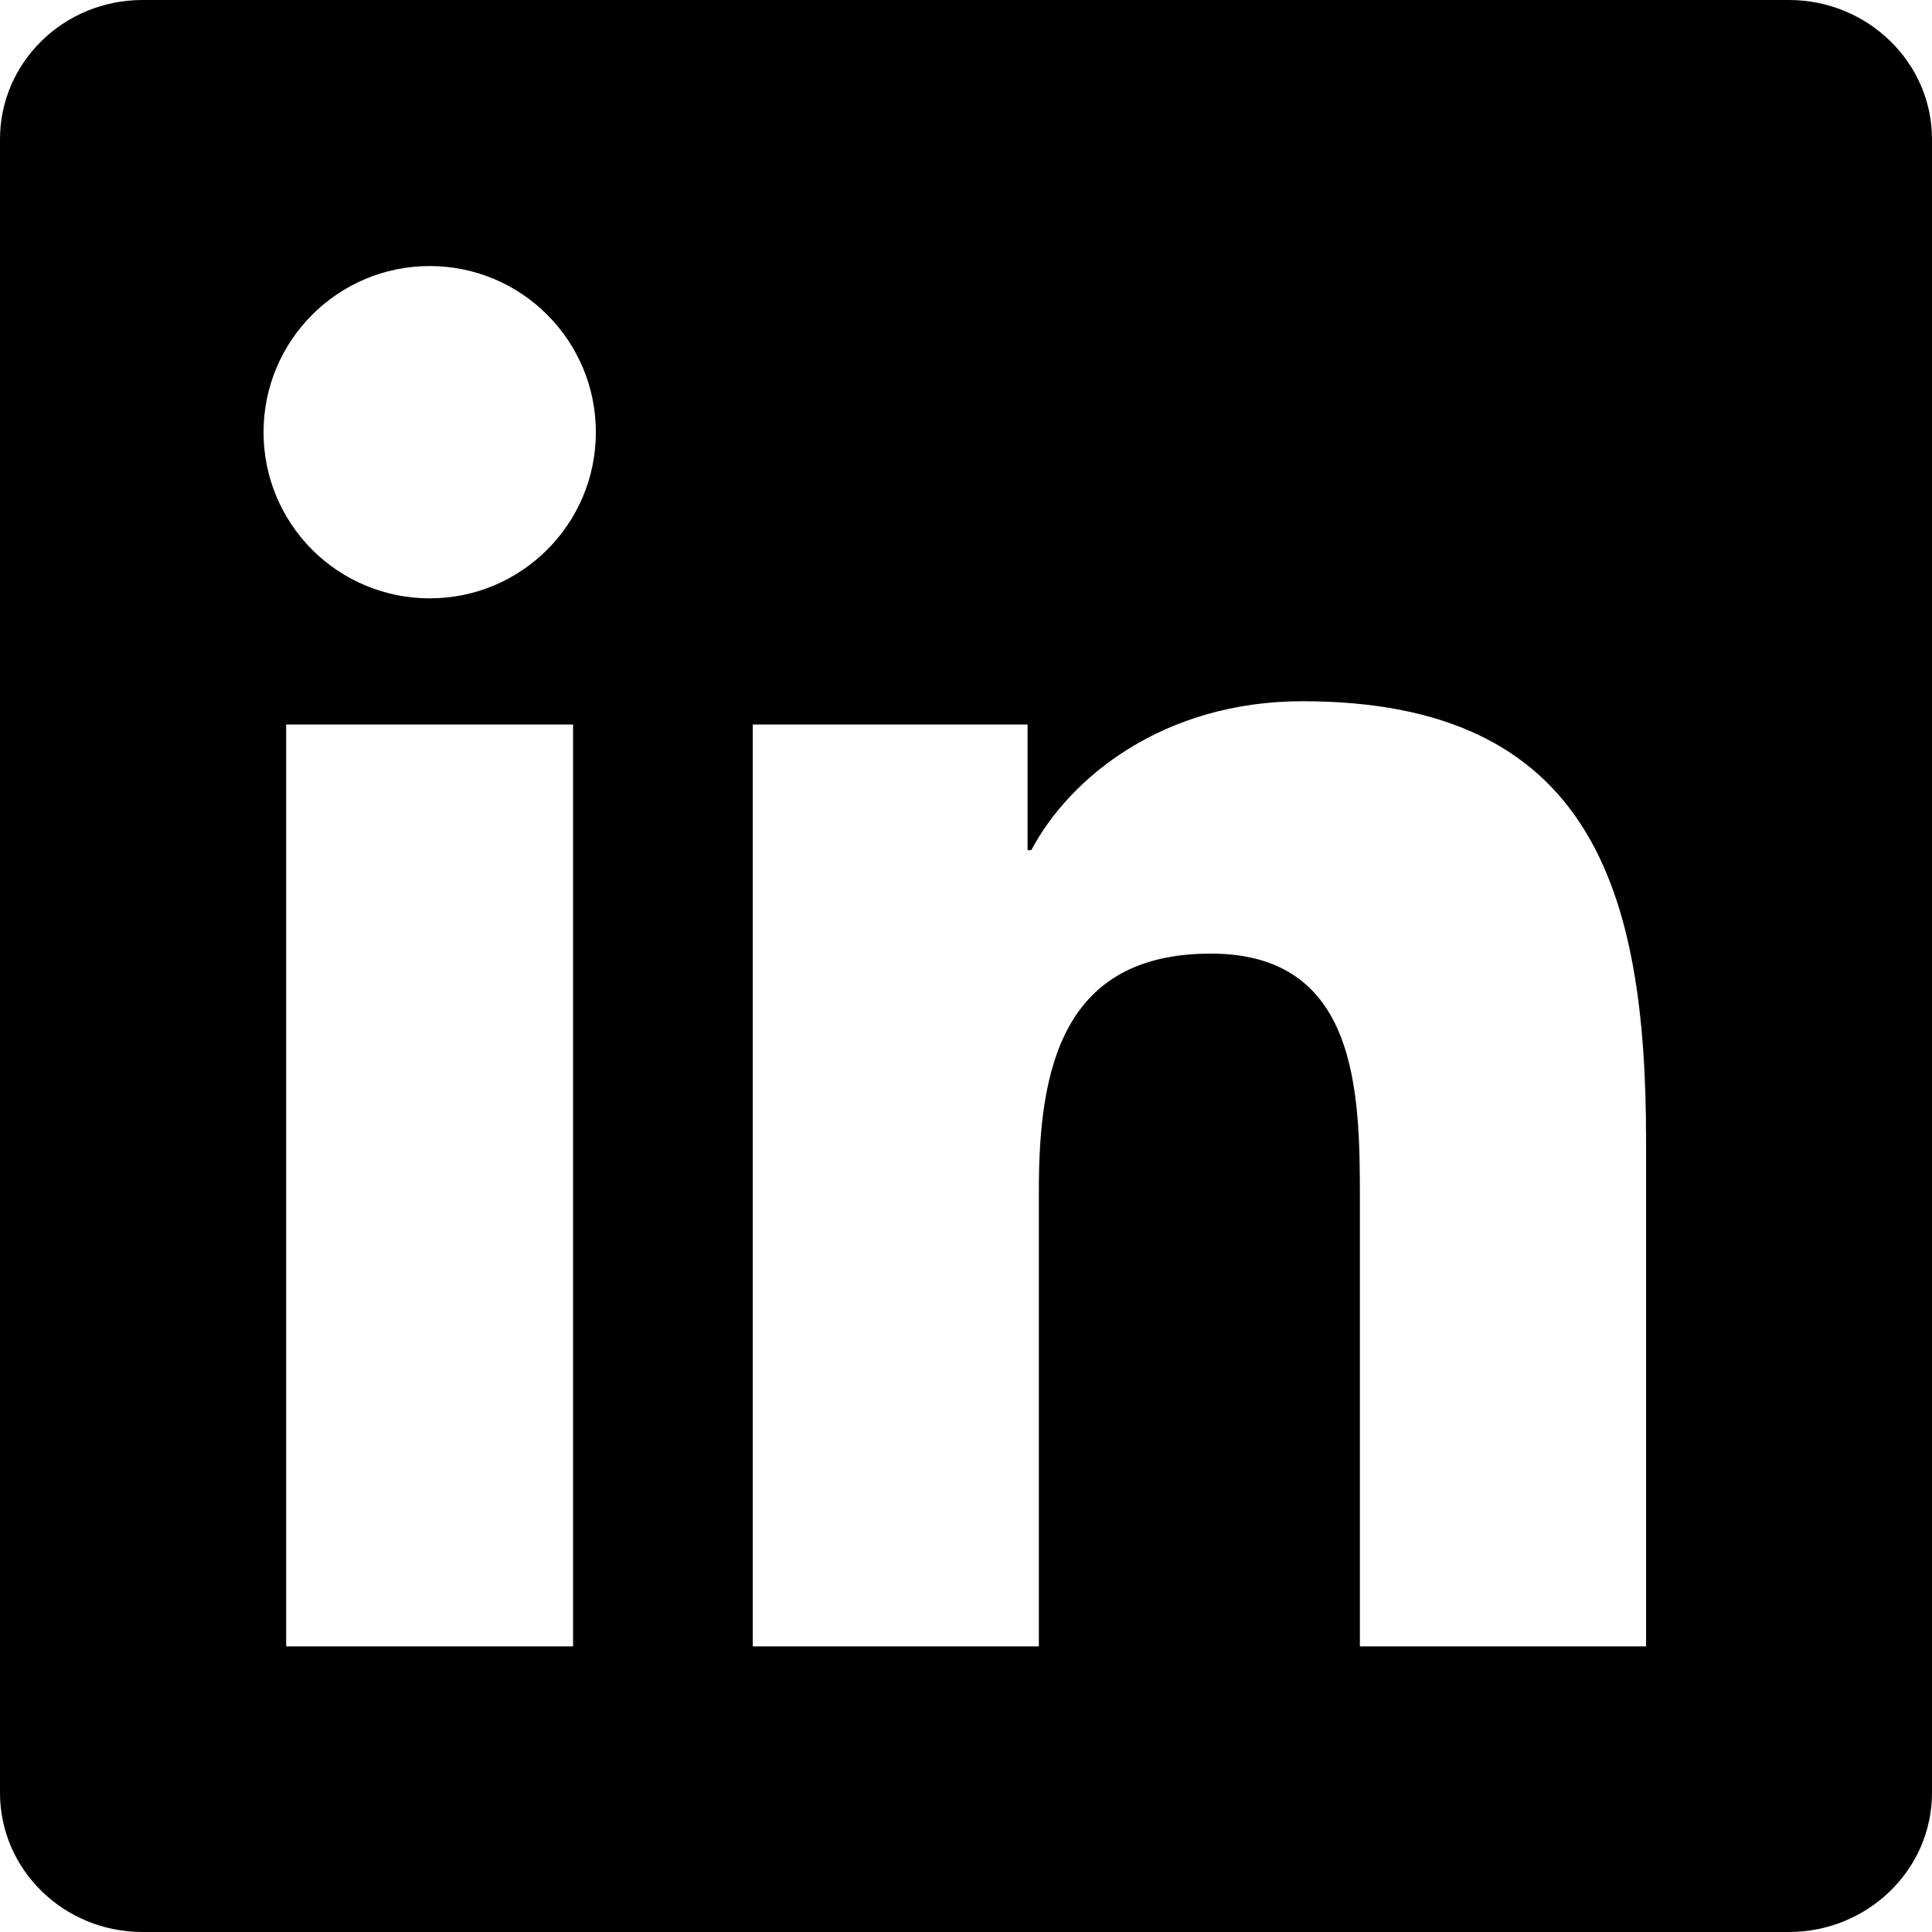
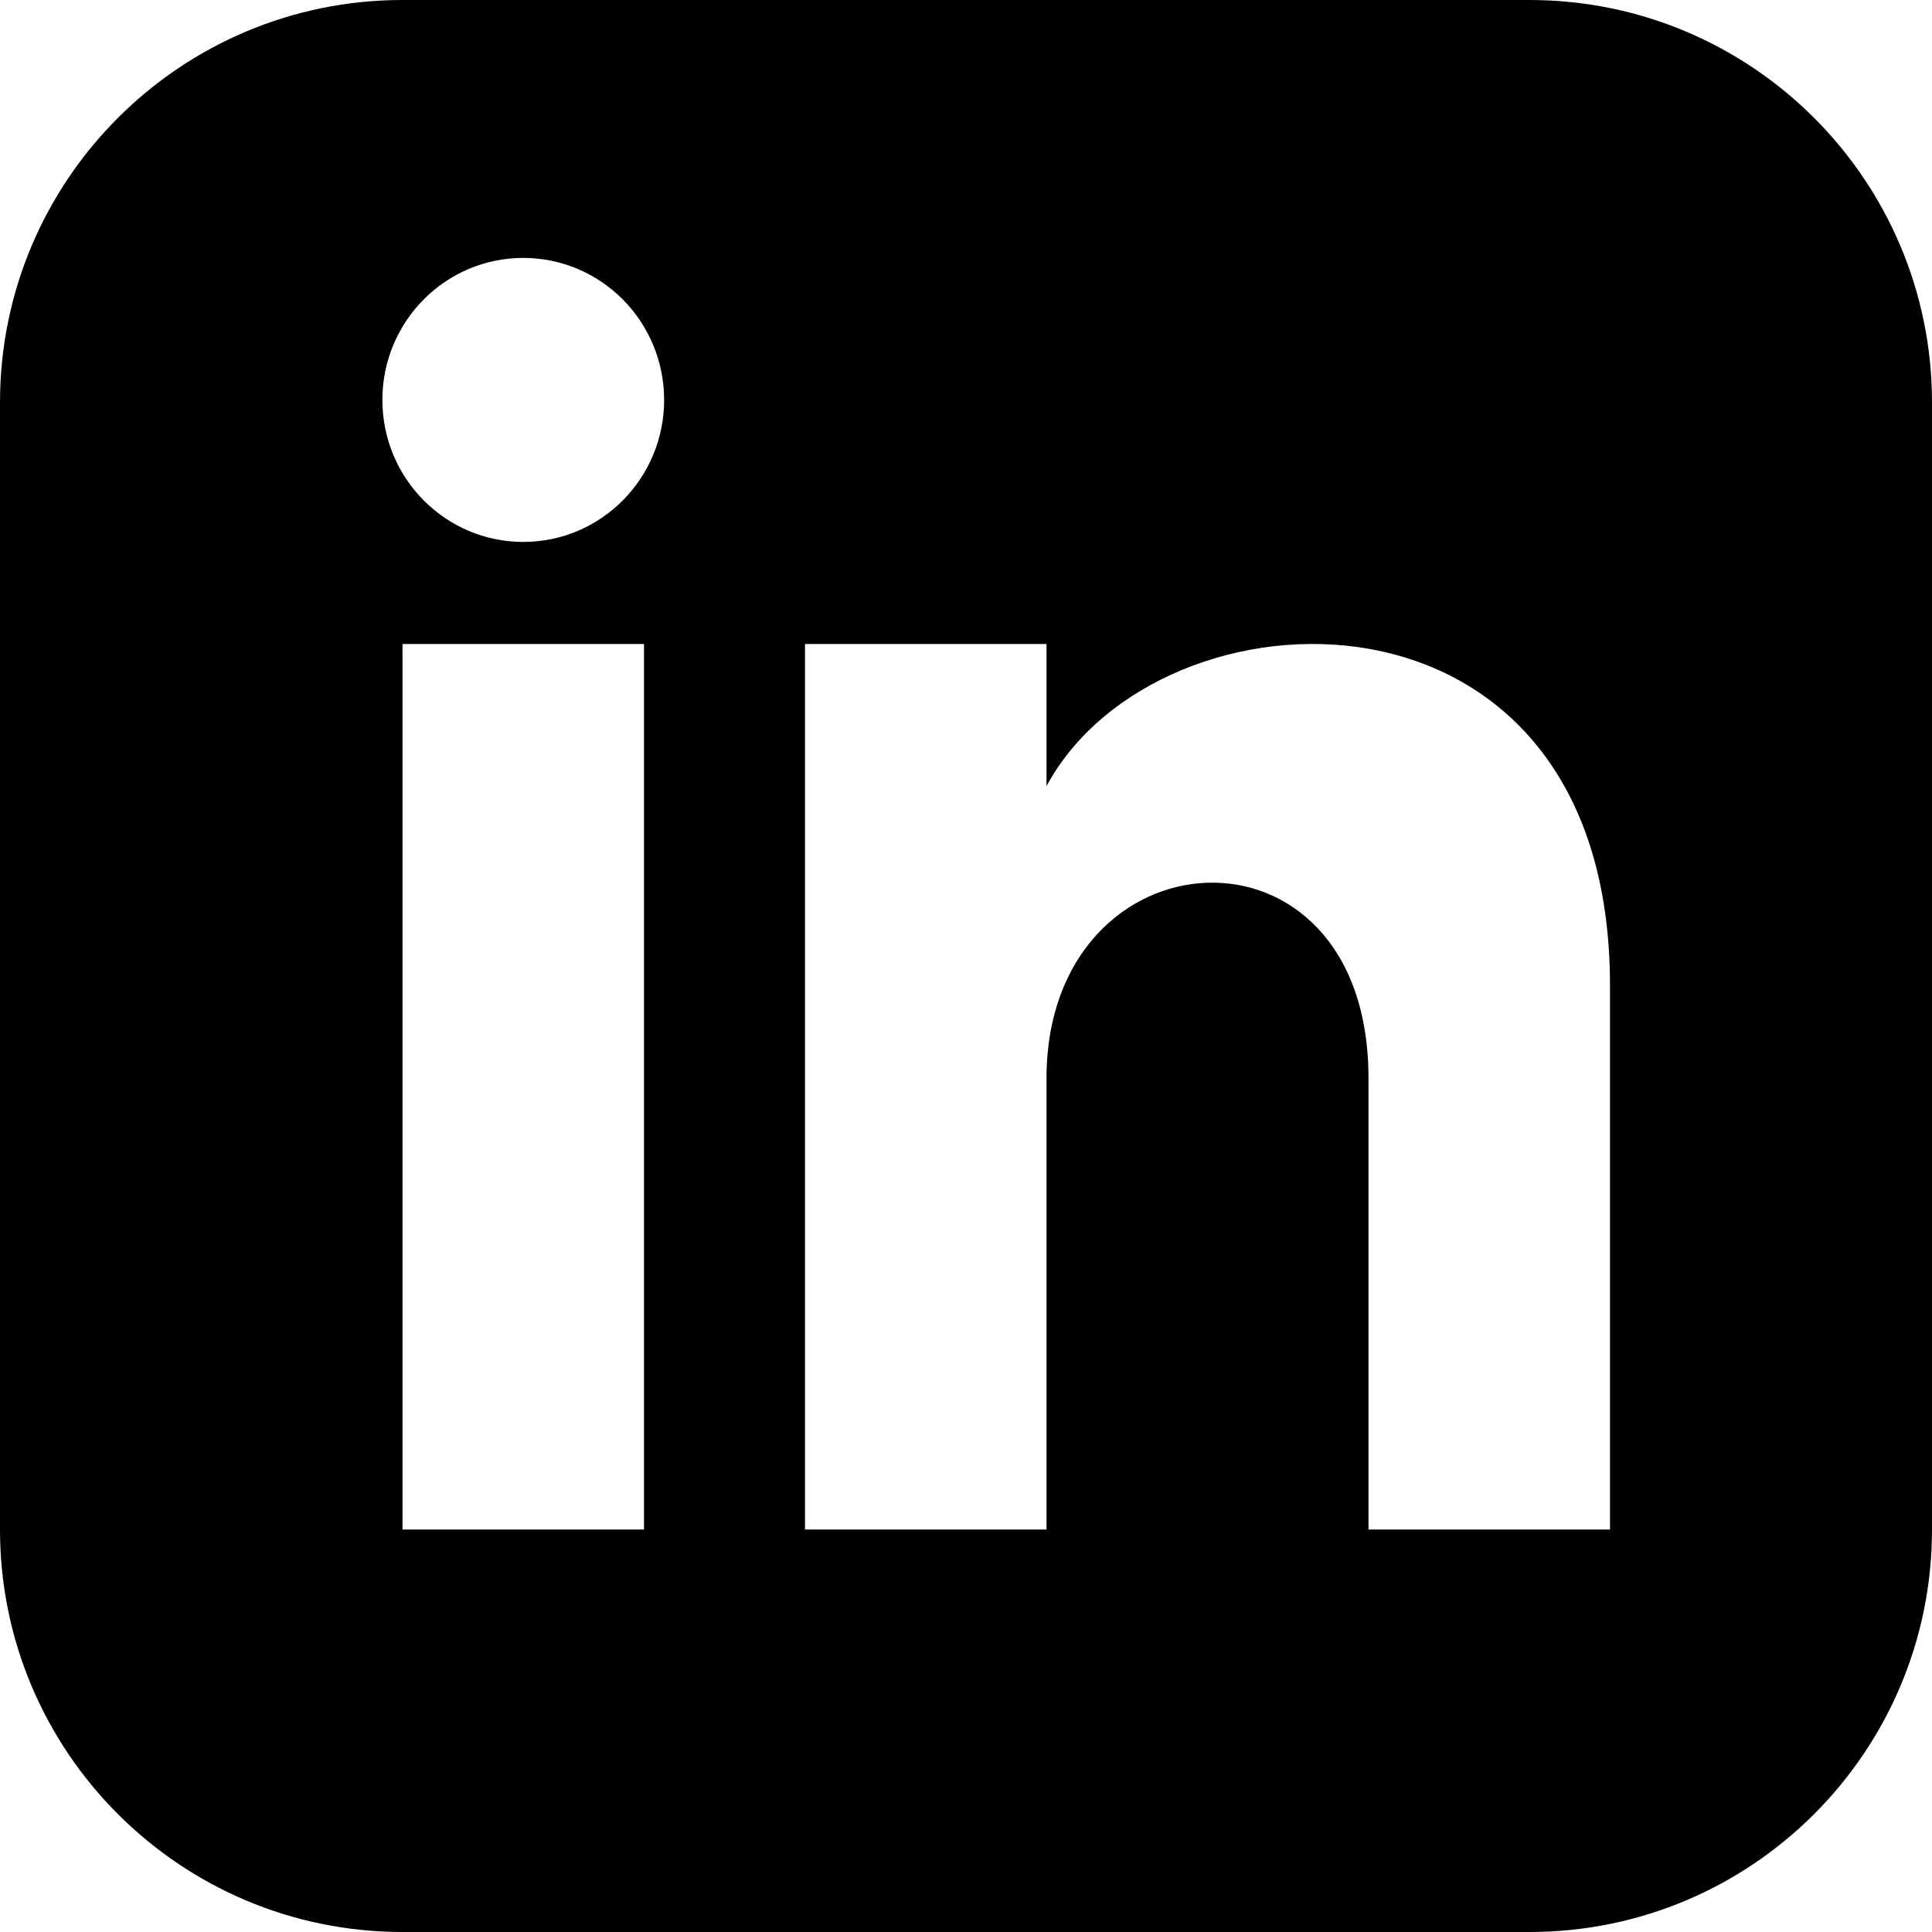
- <svg xmlns="http://www.w3.org/2000/svg" width="24px" height="24px" viewBox="0 0 24 24" role="img">
-   <path d="M20.447 20.452h-3.554v-5.569c0-1.328-.027-3.037-1.852-3.037-1.853 0-2.136 1.445-2.136 2.939v5.667H9.351V9h3.414v1.561h.046c.477-.9 1.637-1.85 3.37-1.85 3.601 0 4.267 2.37 4.267 5.455v6.286zM5.337 7.433a2.062 2.062 0 0 1-2.063-2.065 2.064 2.064 0 1 1 2.063 2.065zm1.782 13.019H3.555V9h3.564v11.452zM22.225 0H1.771C.792 0 0 .774 0 1.729v20.542C0 23.227.792 24 1.771 24h20.451C23.2 24 24 23.227 24 22.271V1.729C24 .774 23.2 0 22.222 0h.003z" />
+ <svg xmlns="http://www.w3.org/2000/svg" width="24" height="24" viewBox="0 0 24 24">
+   <path d="M19 0h-14c-2.761 0-5 2.239-5 5v14c0 2.761 2.239 5 5 5h14c2.762 0 5-2.239 5-5v-14c0-2.761-2.238-5-5-5zm-11 19h-3v-11h3v11zm-1.5-12.268c-.966 0-1.75-.79-1.75-1.764s.784-1.764 1.75-1.764 1.75.79 1.75 1.764-.783 1.764-1.75 1.764zm13.5 12.268h-3v-5.604c0-3.368-4-3.113-4 0v5.604h-3v-11h3v1.765c1.396-2.586 7-2.777 7 2.476v6.759z" />
</svg>
